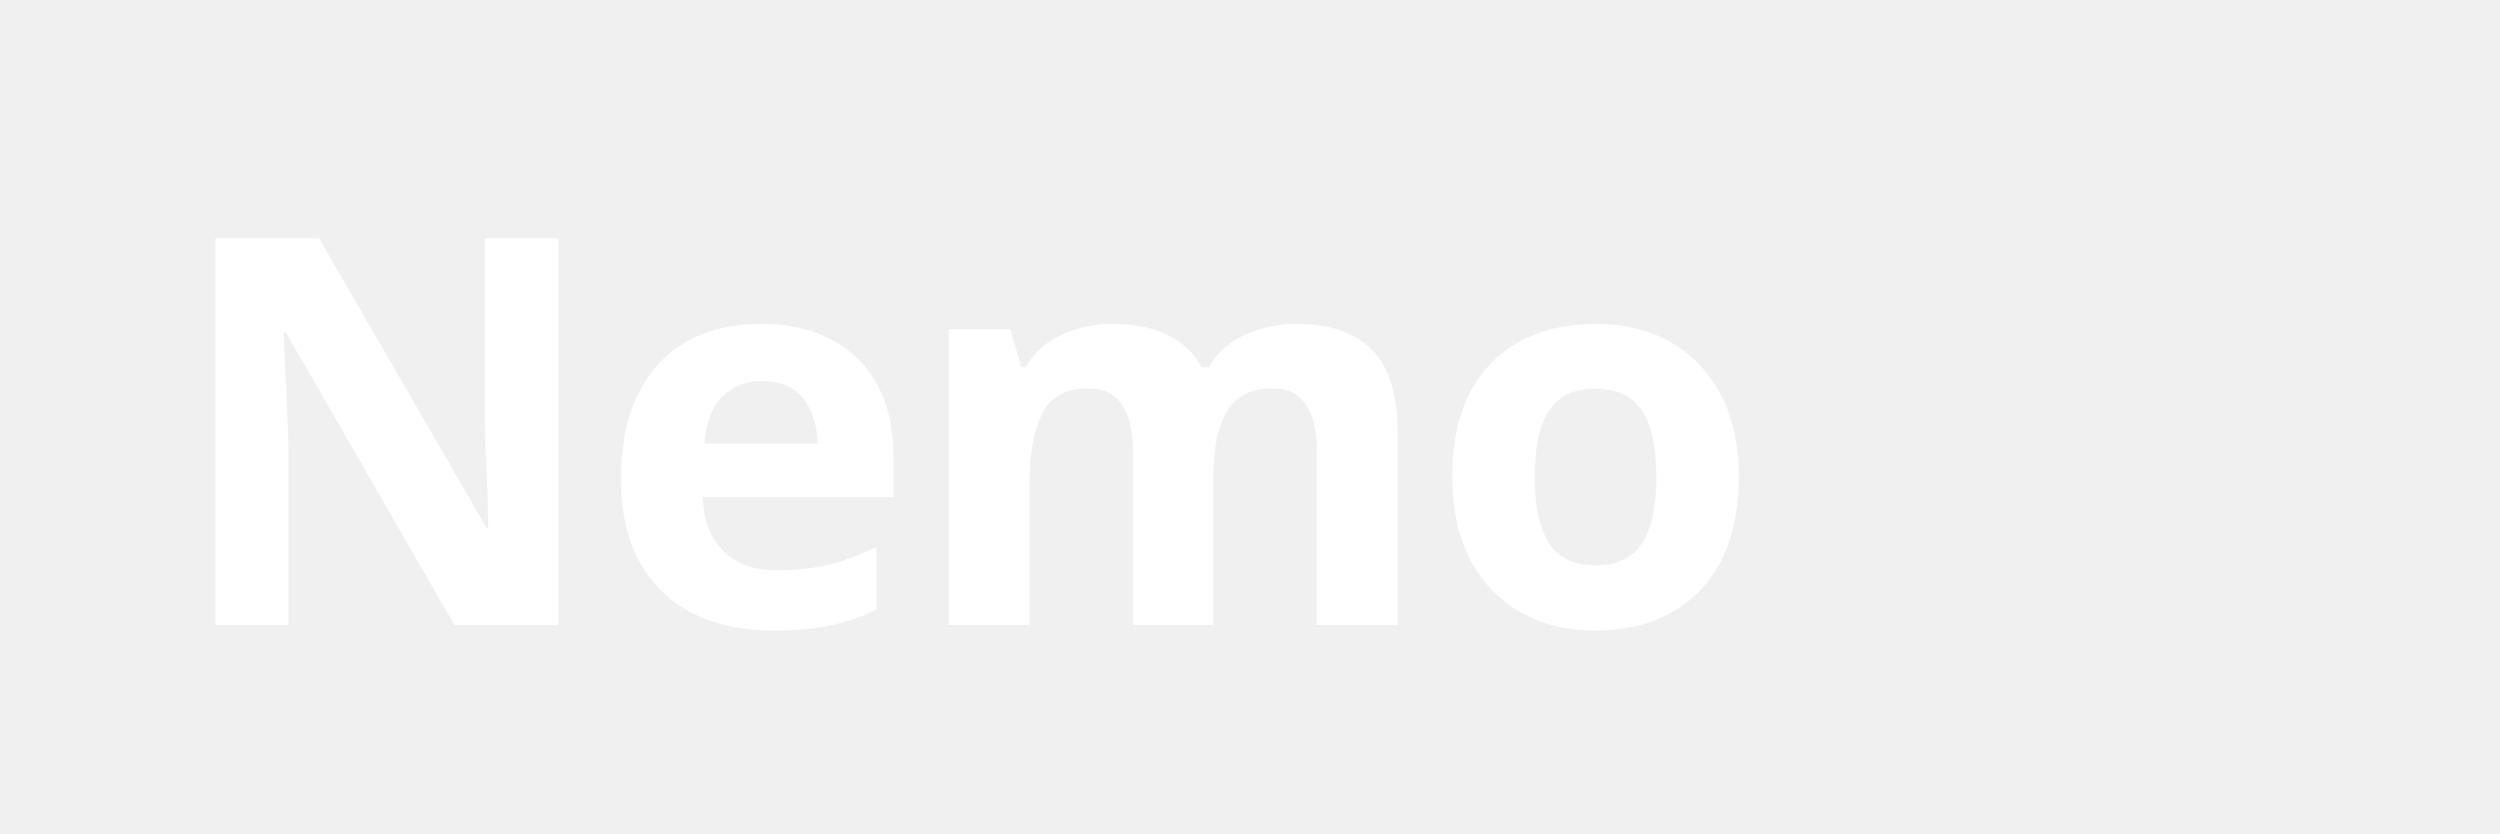
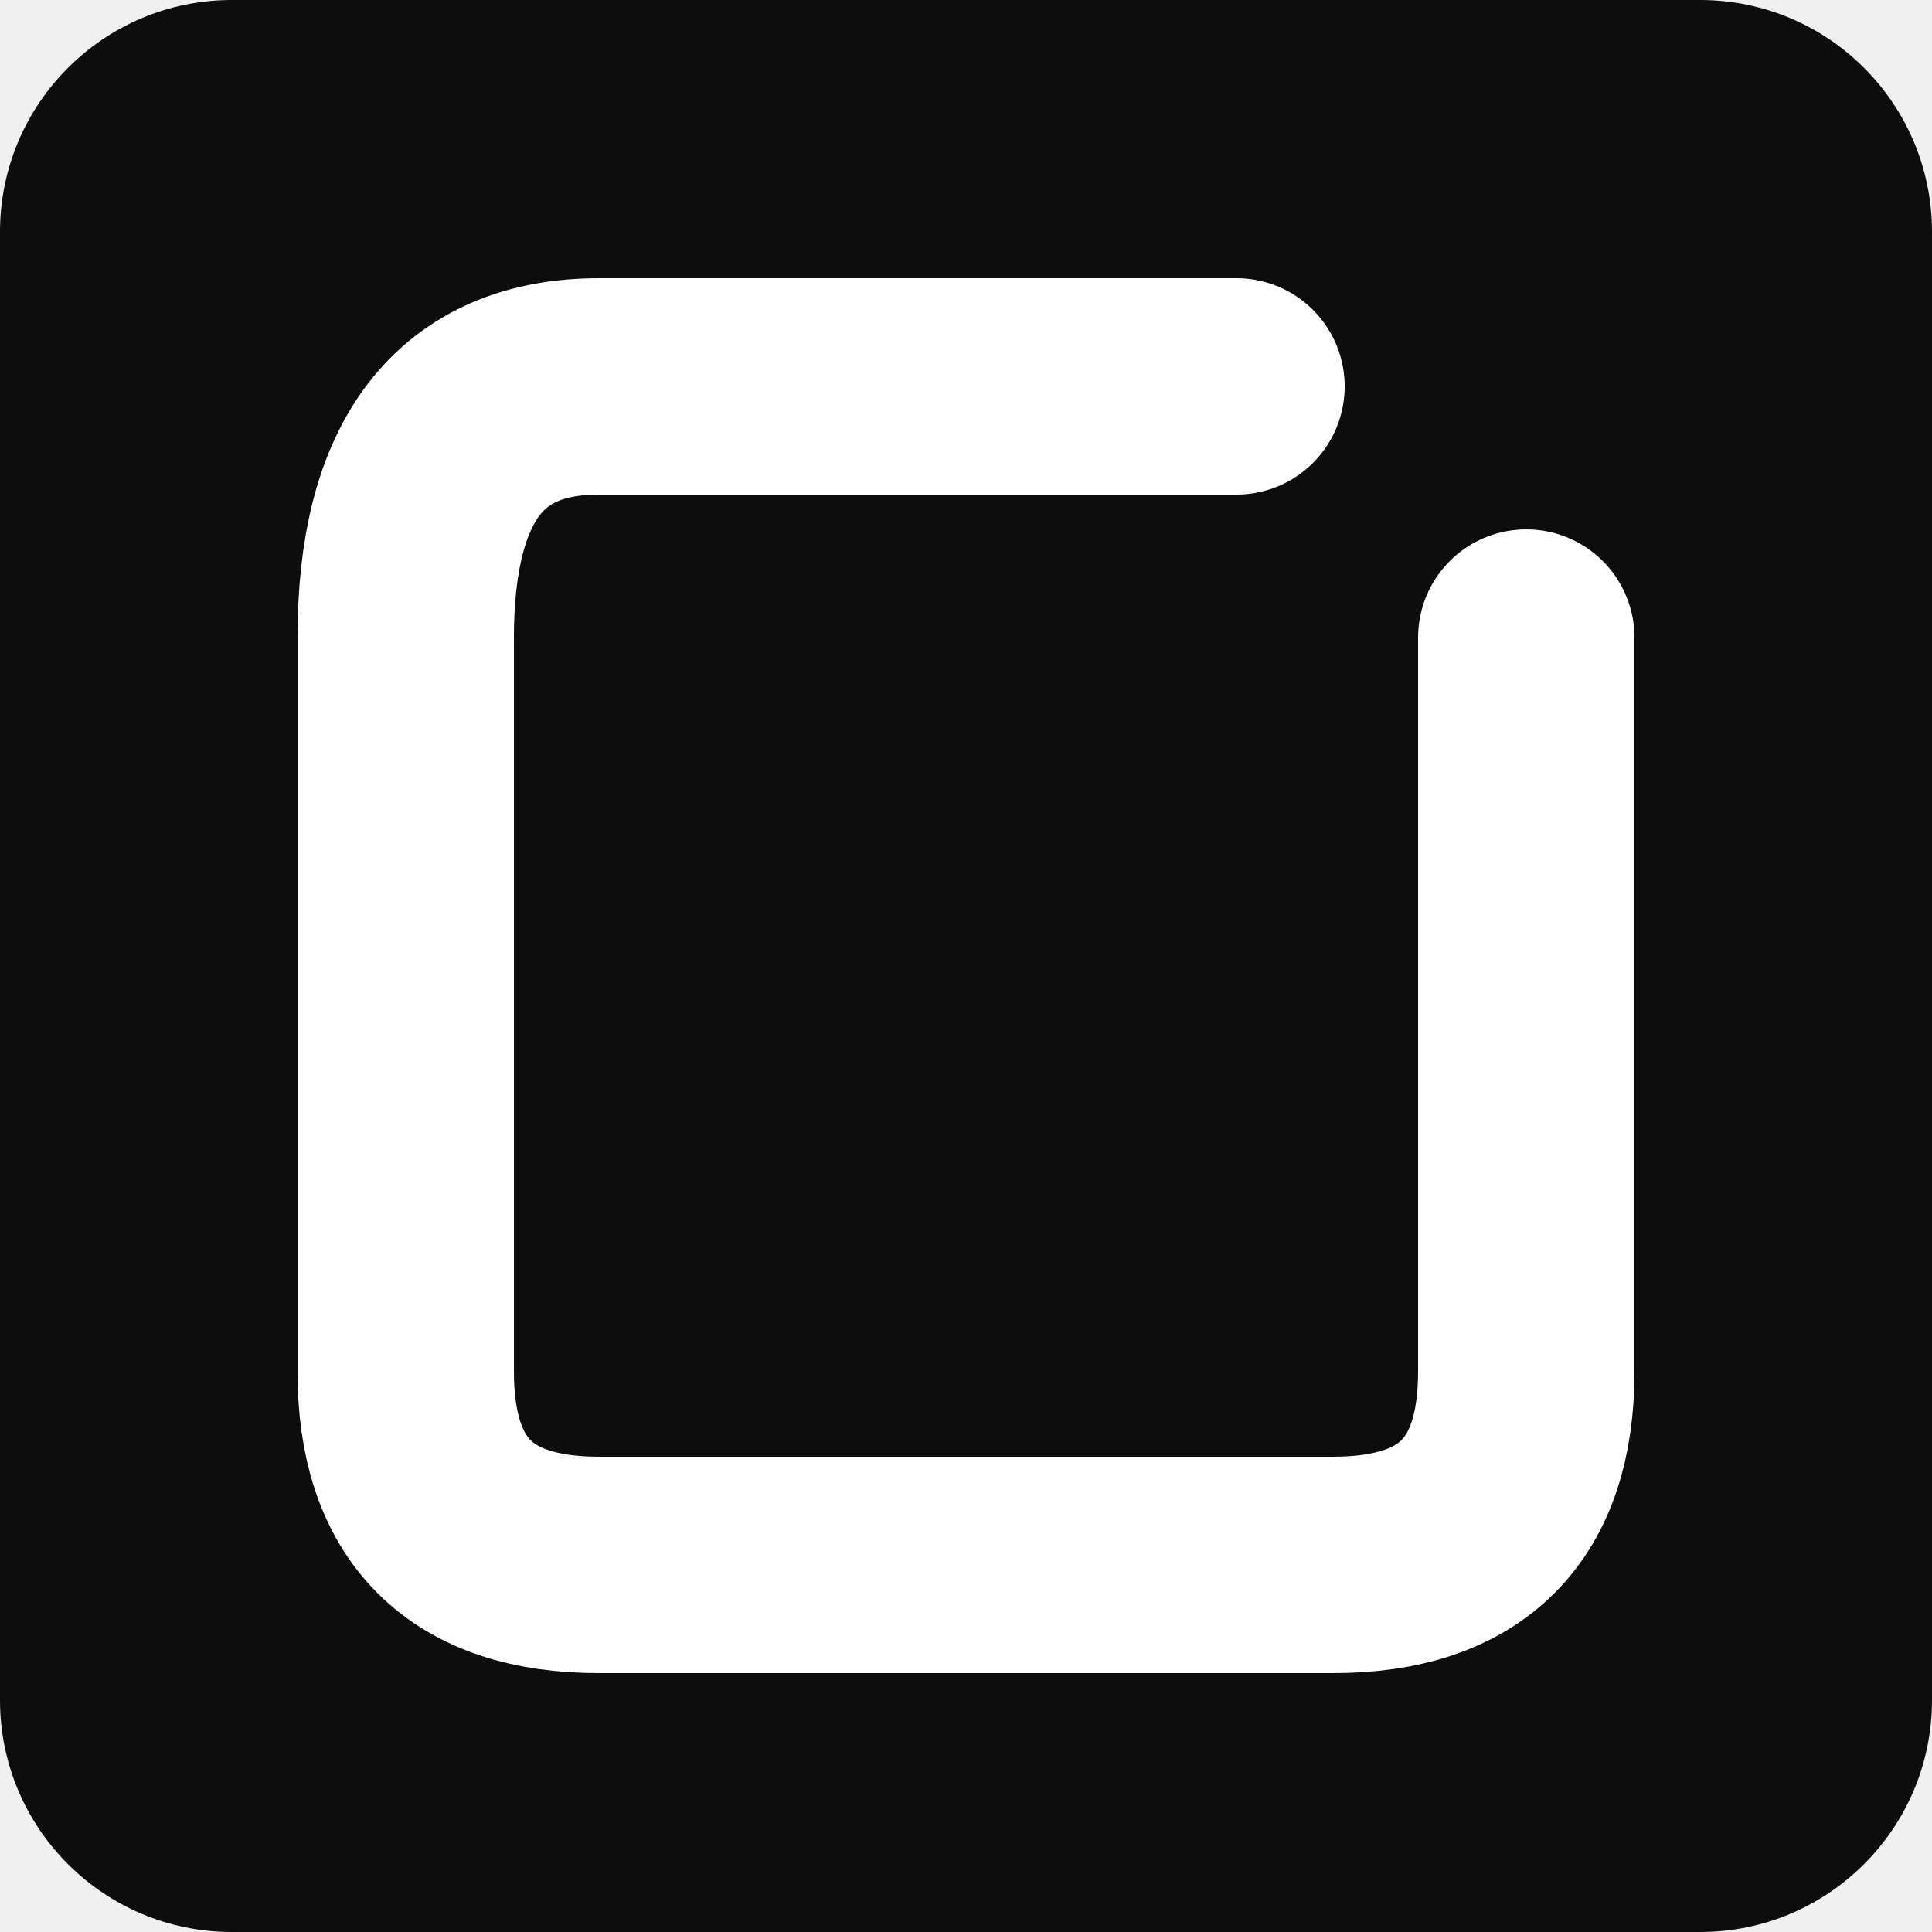
- <svg xmlns="http://www.w3.org/2000/svg" viewBox="0 0 120 40" fill="none">
-   <text x="8" y="30" font-family="'Space Grotesk', system-ui, sans-serif" font-size="26" font-weight="700" fill="#ffffff" letter-spacing="-0.5">Nemo</text>
+ <svg xmlns="http://www.w3.org/2000/svg" viewBox="0 0 500 500">
+   <rect width="500" height="500" rx="60" fill="#0d0d0d" />
+   <path d="M 155 100 L 320 100        M 395 165 L 395 355 Q 395 405 345 405          L 155 405 Q 105 405 105 355          L 105 165 Q 105 100 155 100" stroke="white" stroke-width="56" stroke-linecap="round" stroke-linejoin="round" fill="none" />
</svg>
